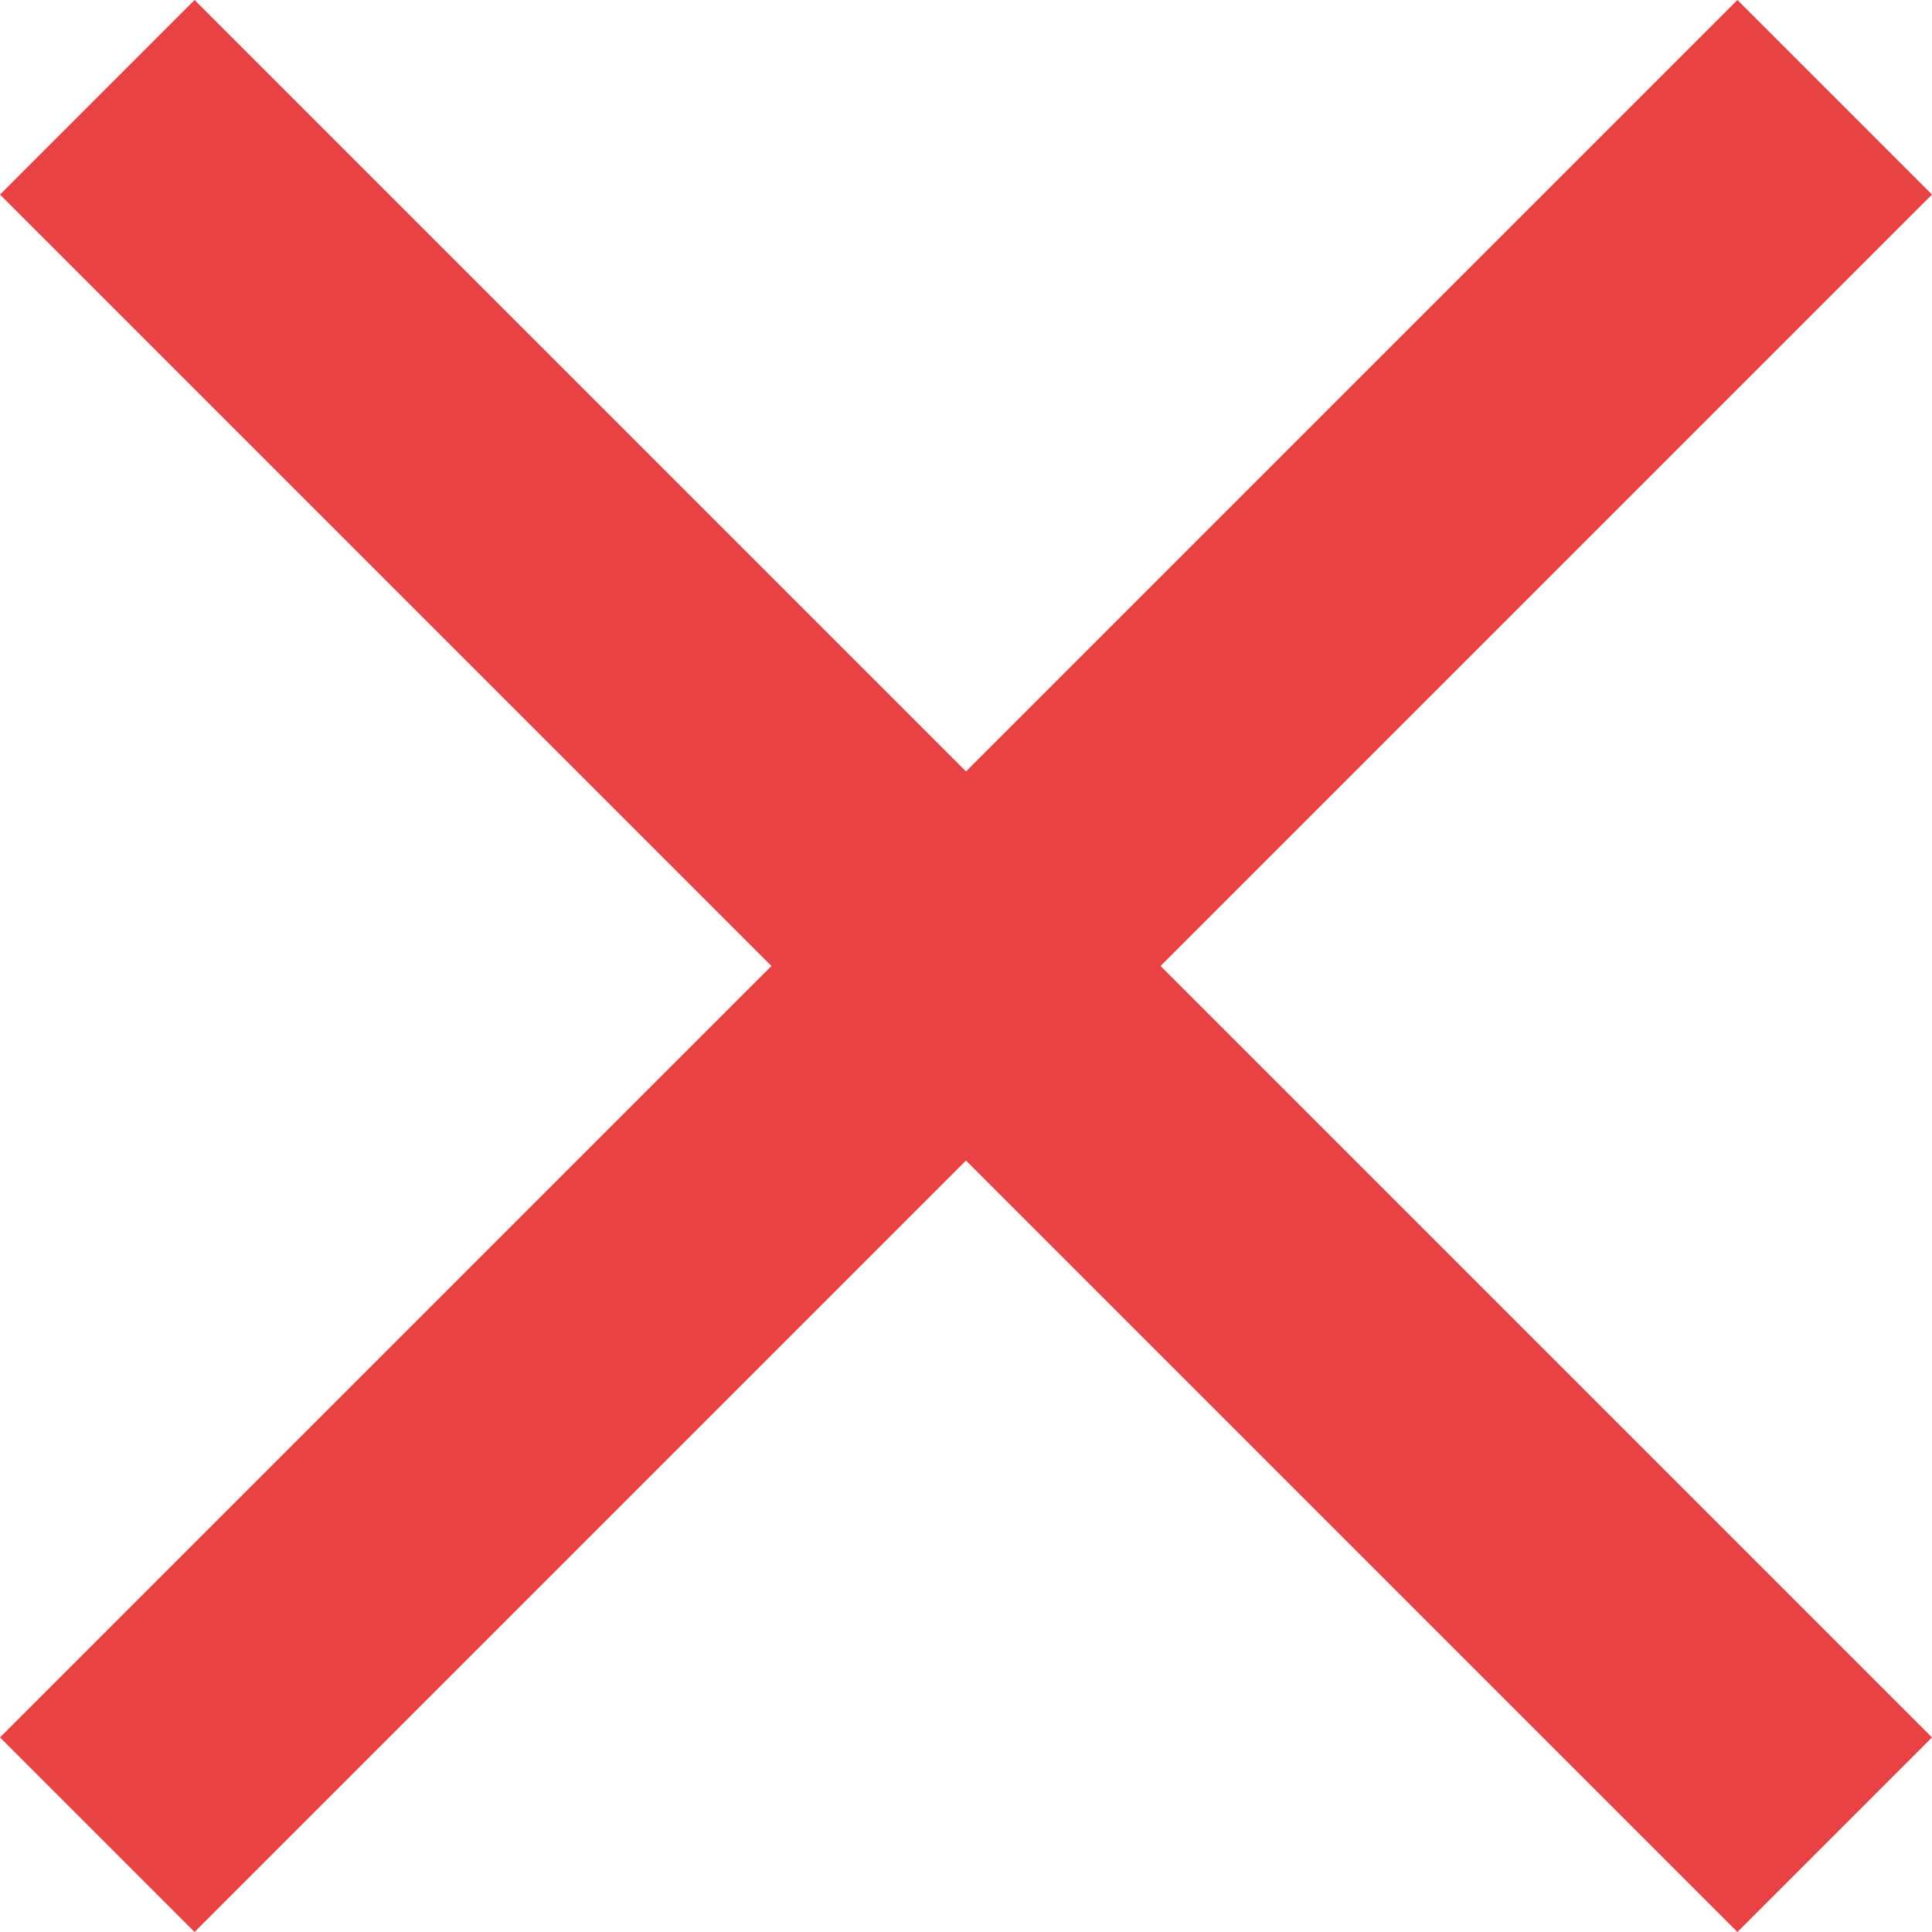
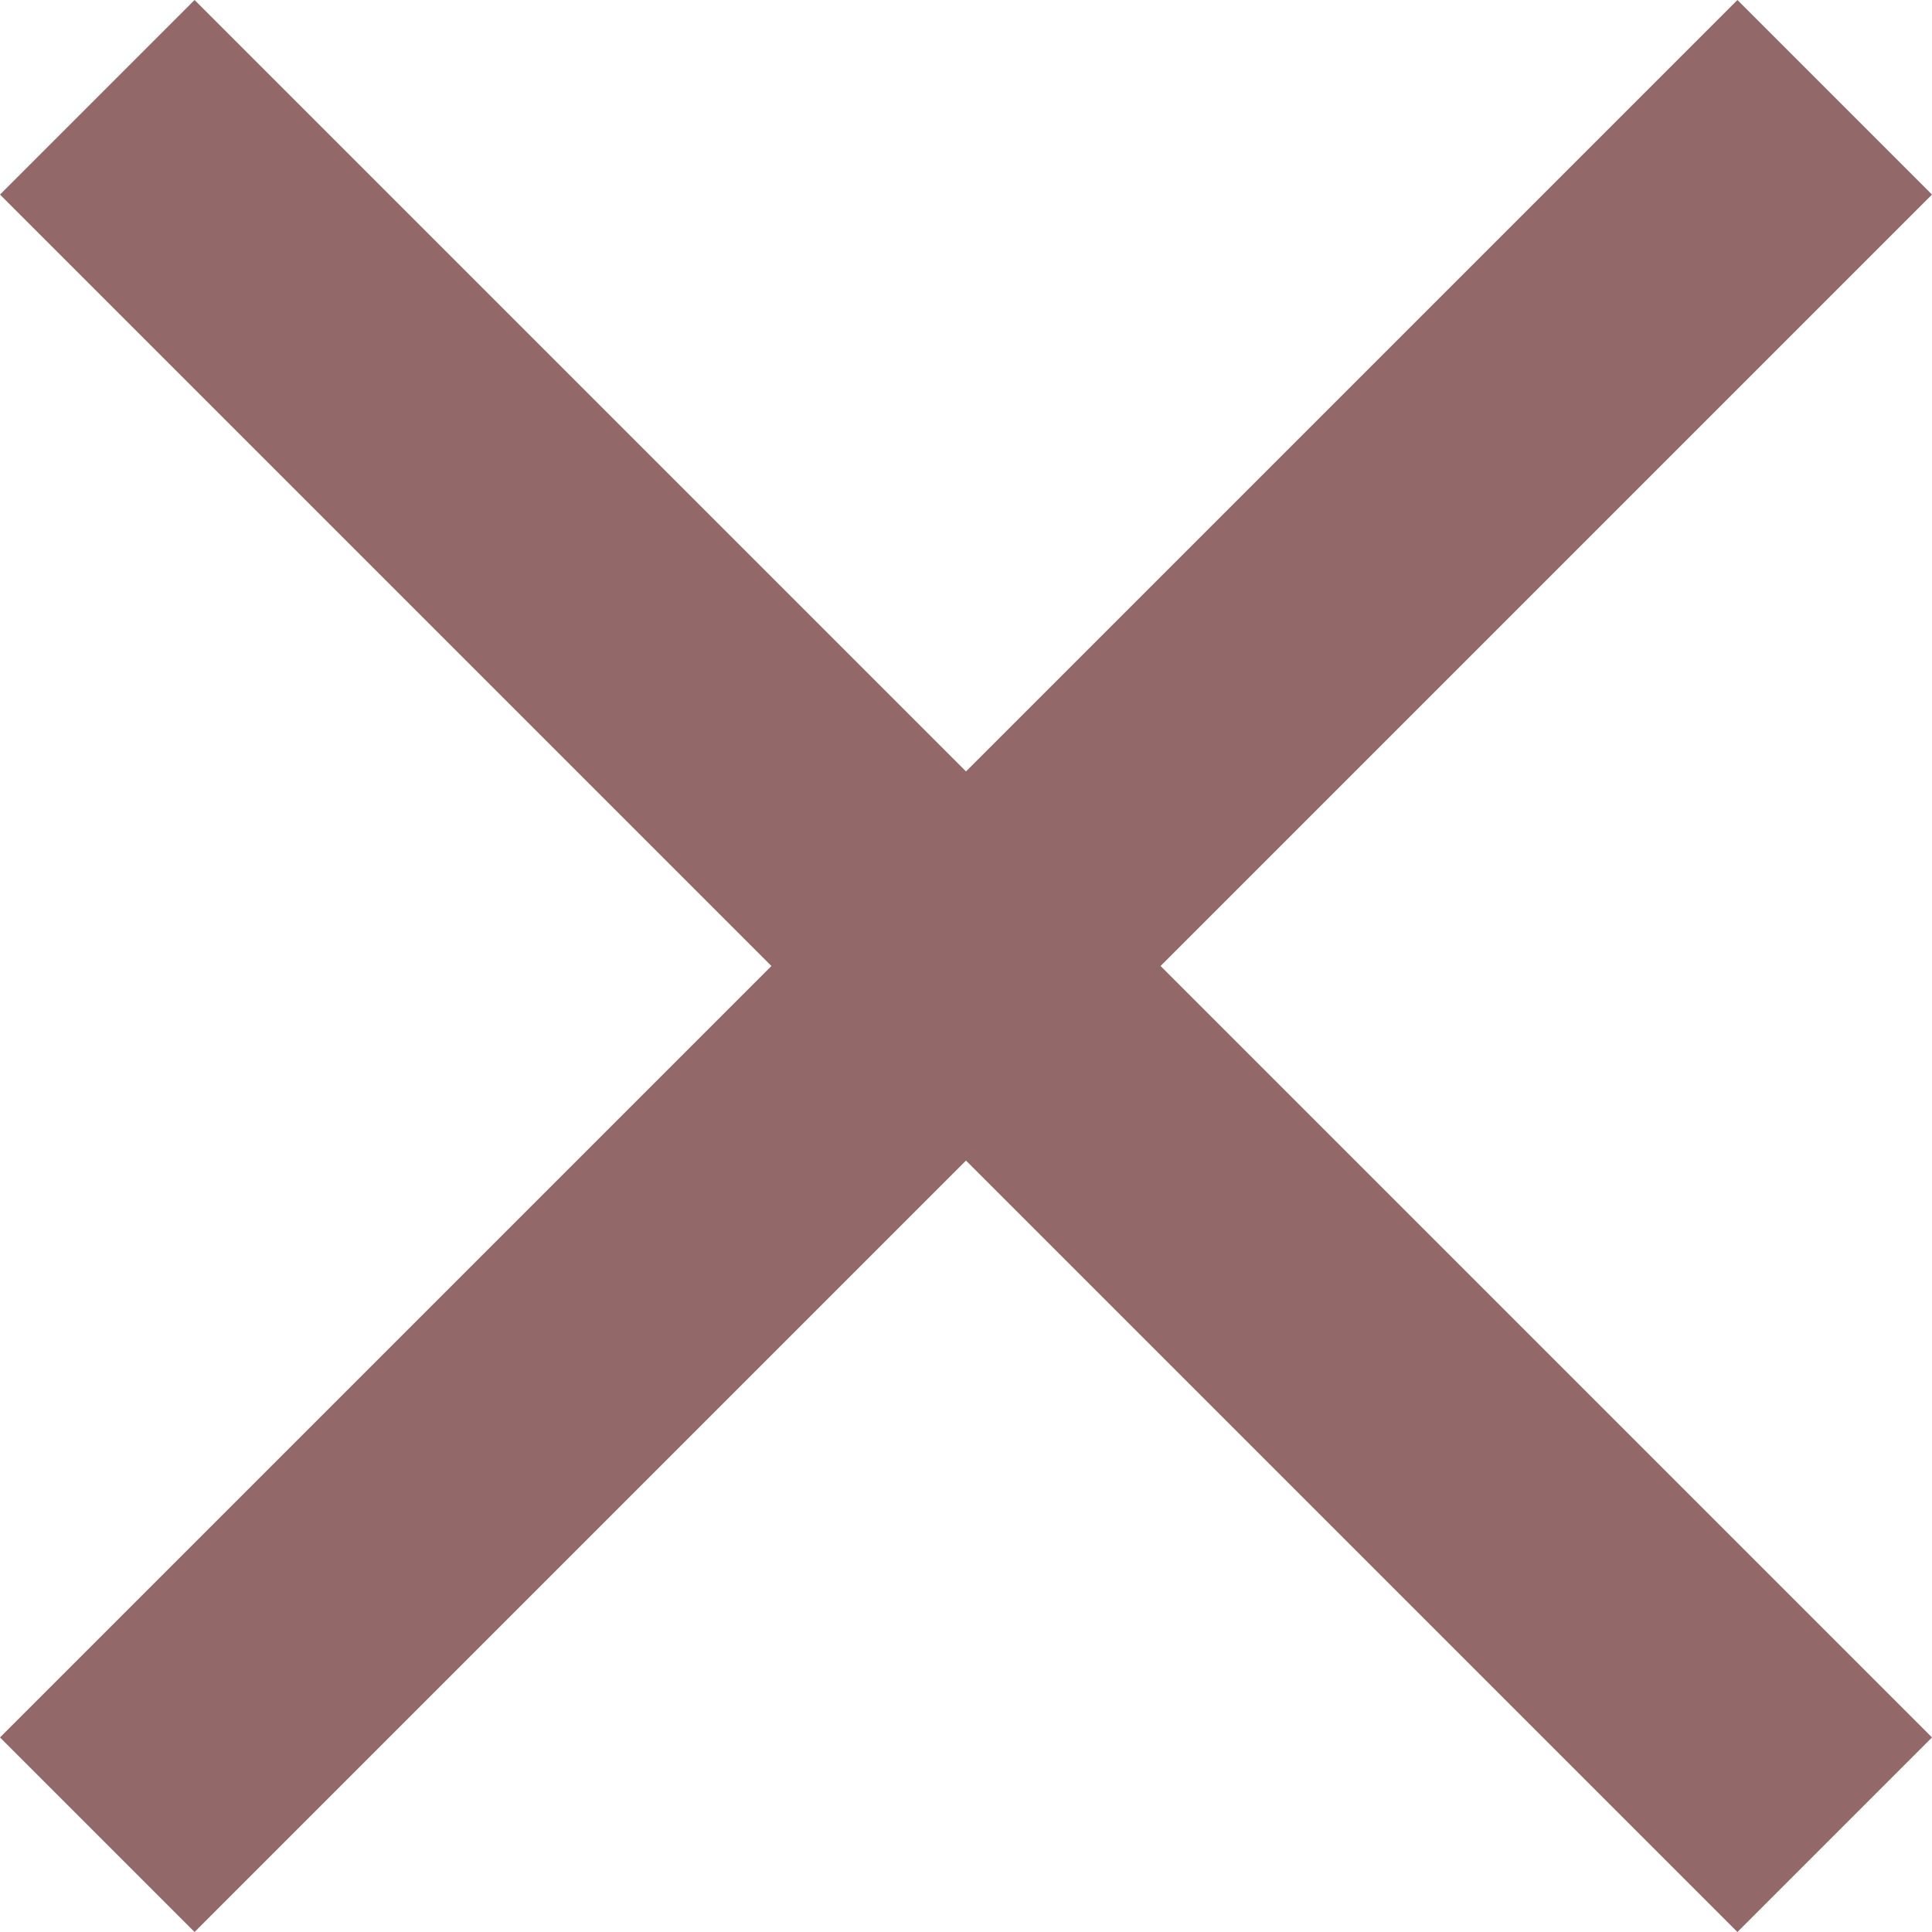
<svg xmlns="http://www.w3.org/2000/svg" preserveAspectRatio="none" overflow="visible" style="display: block;" width="28" height="28" viewBox="0 0 28 28" fill="none">
-   <path id="Vector" d="M28 2.82L25.18 0L14 11.18L2.82 0L0 2.82L11.18 14L0 25.18L2.82 28L14 16.82L25.18 28L28 25.18L16.82 14L28 2.82Z" fill="#E94245" />
+   <path id="Vector" d="M28 2.82L25.18 0L14 11.18L2.82 0L0 2.82L11.18 14L0 25.18L2.82 28L14 16.82L25.18 28L28 25.18L16.82 14L28 2.82Z" fill="#926868" />
</svg>
